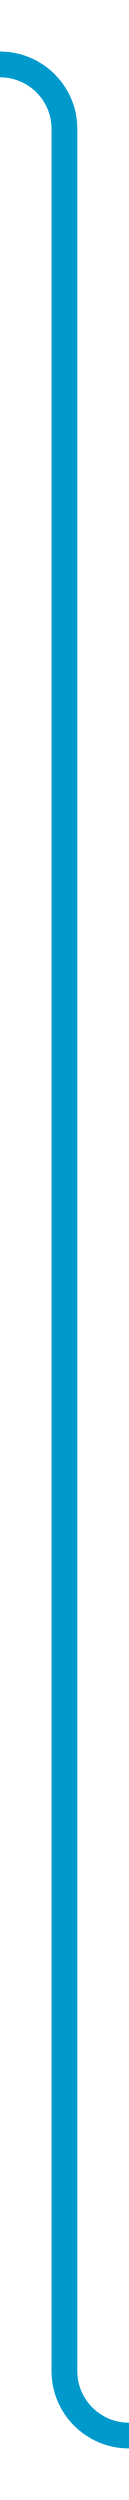
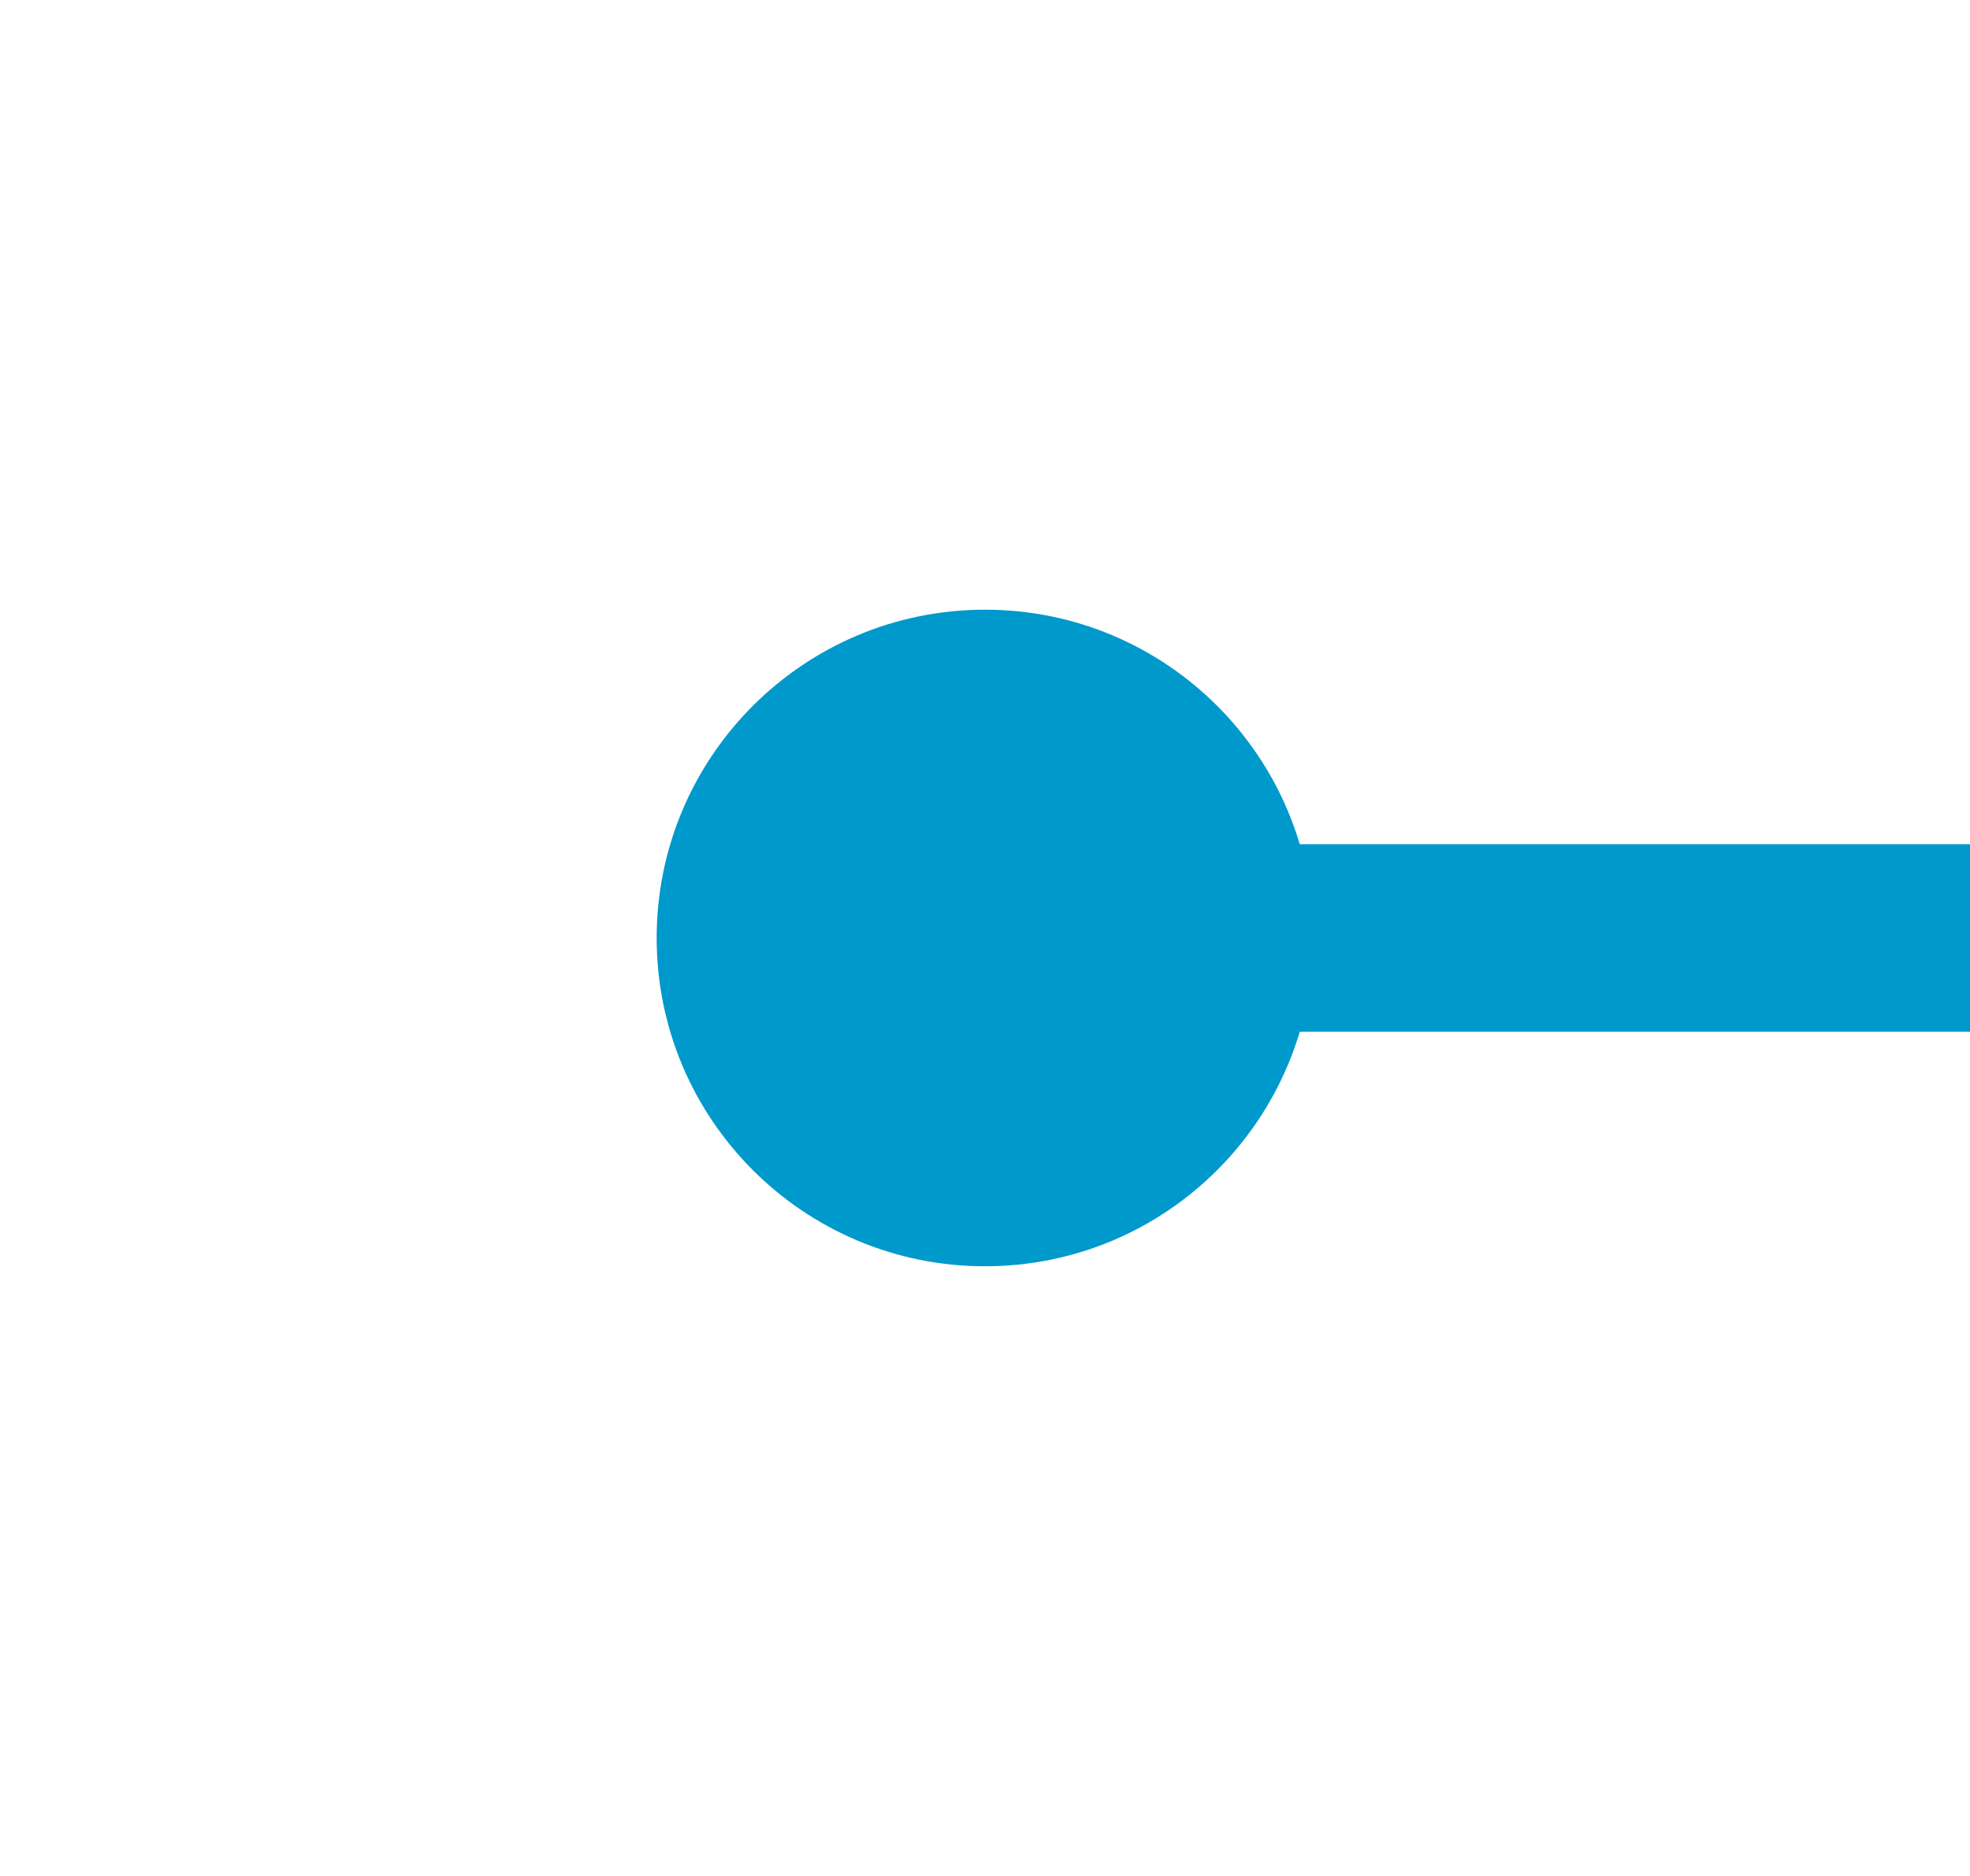
- <svg xmlns="http://www.w3.org/2000/svg" version="1.1" width="10px" height="194px" preserveAspectRatio="xMidYMin meet" viewBox="2416 191  8 194">
-   <path d="M 2032 196  L 2415 196  A 5 5 0 0 1 2420 201 L 2420 375  A 5 5 0 0 0 2425 380 L 3045 380  A 5 5 0 0 1 3050 385 " stroke-width="2" stroke="#0099cc" fill="none" />
-   <path d="M 2033.5 192.5  A 3.5 3.5 0 0 0 2030 196 A 3.5 3.5 0 0 0 2033.5 199.5 A 3.5 3.5 0 0 0 2037 196 A 3.5 3.5 0 0 0 2033.5 192.5 Z M 3042.4 383  L 3050 390  L 3057.6 383  L 3042.4 383  Z " fill-rule="nonzero" fill="#0099cc" stroke="none" />
+ <svg xmlns="http://www.w3.org/2000/svg" version="1.1" width="21px" height="20px" preserveAspectRatio="xMinYMid meet" viewBox="1323 205  21 18">
+   <path d="M 1332 214  L 1884 214  " stroke-width="2" stroke="#0099cc" fill="none" />
+   <path d="M 1333.5 210.5  A 3.5 3.5 0 0 0 1330 214 A 3.5 3.5 0 0 0 1333.5 217.5 A 3.5 3.5 0 0 0 1337 214 A 3.5 3.5 0 0 0 1333.5 210.5 Z M 1883 221.6  L 1890 214  L 1883 206.4  L 1883 221.6  Z " fill-rule="nonzero" fill="#0099cc" stroke="none" />
</svg>
